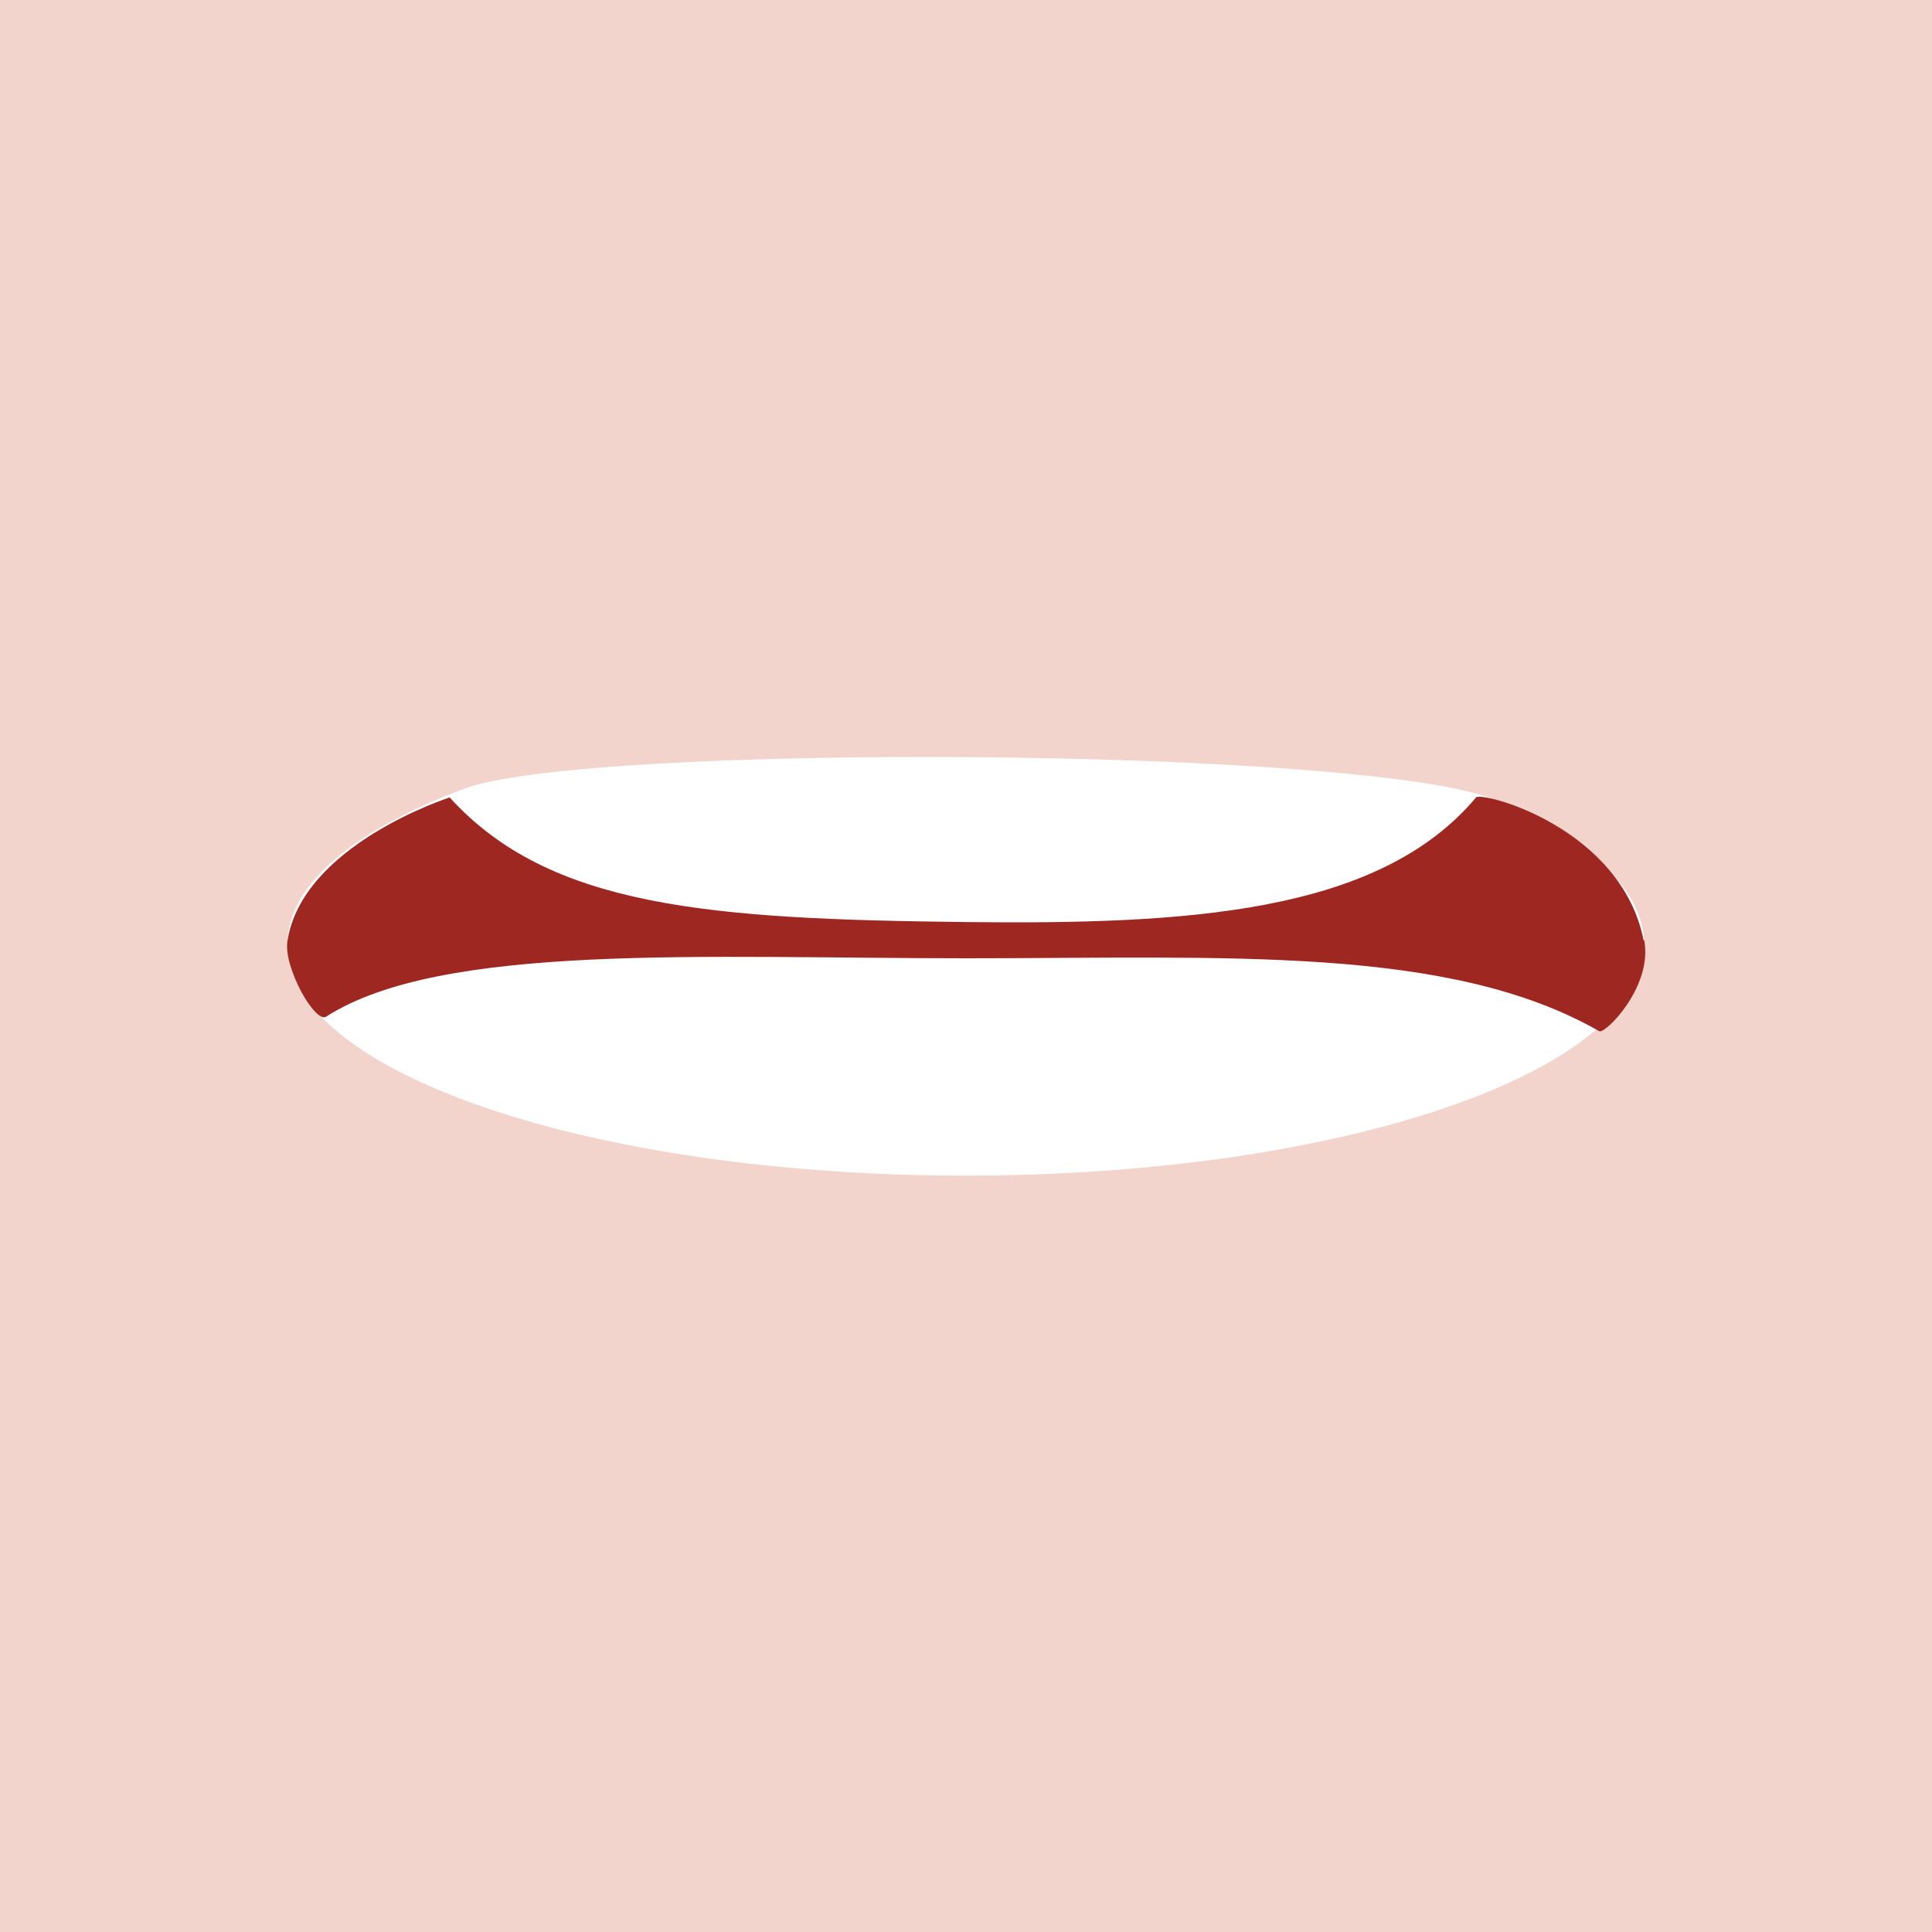
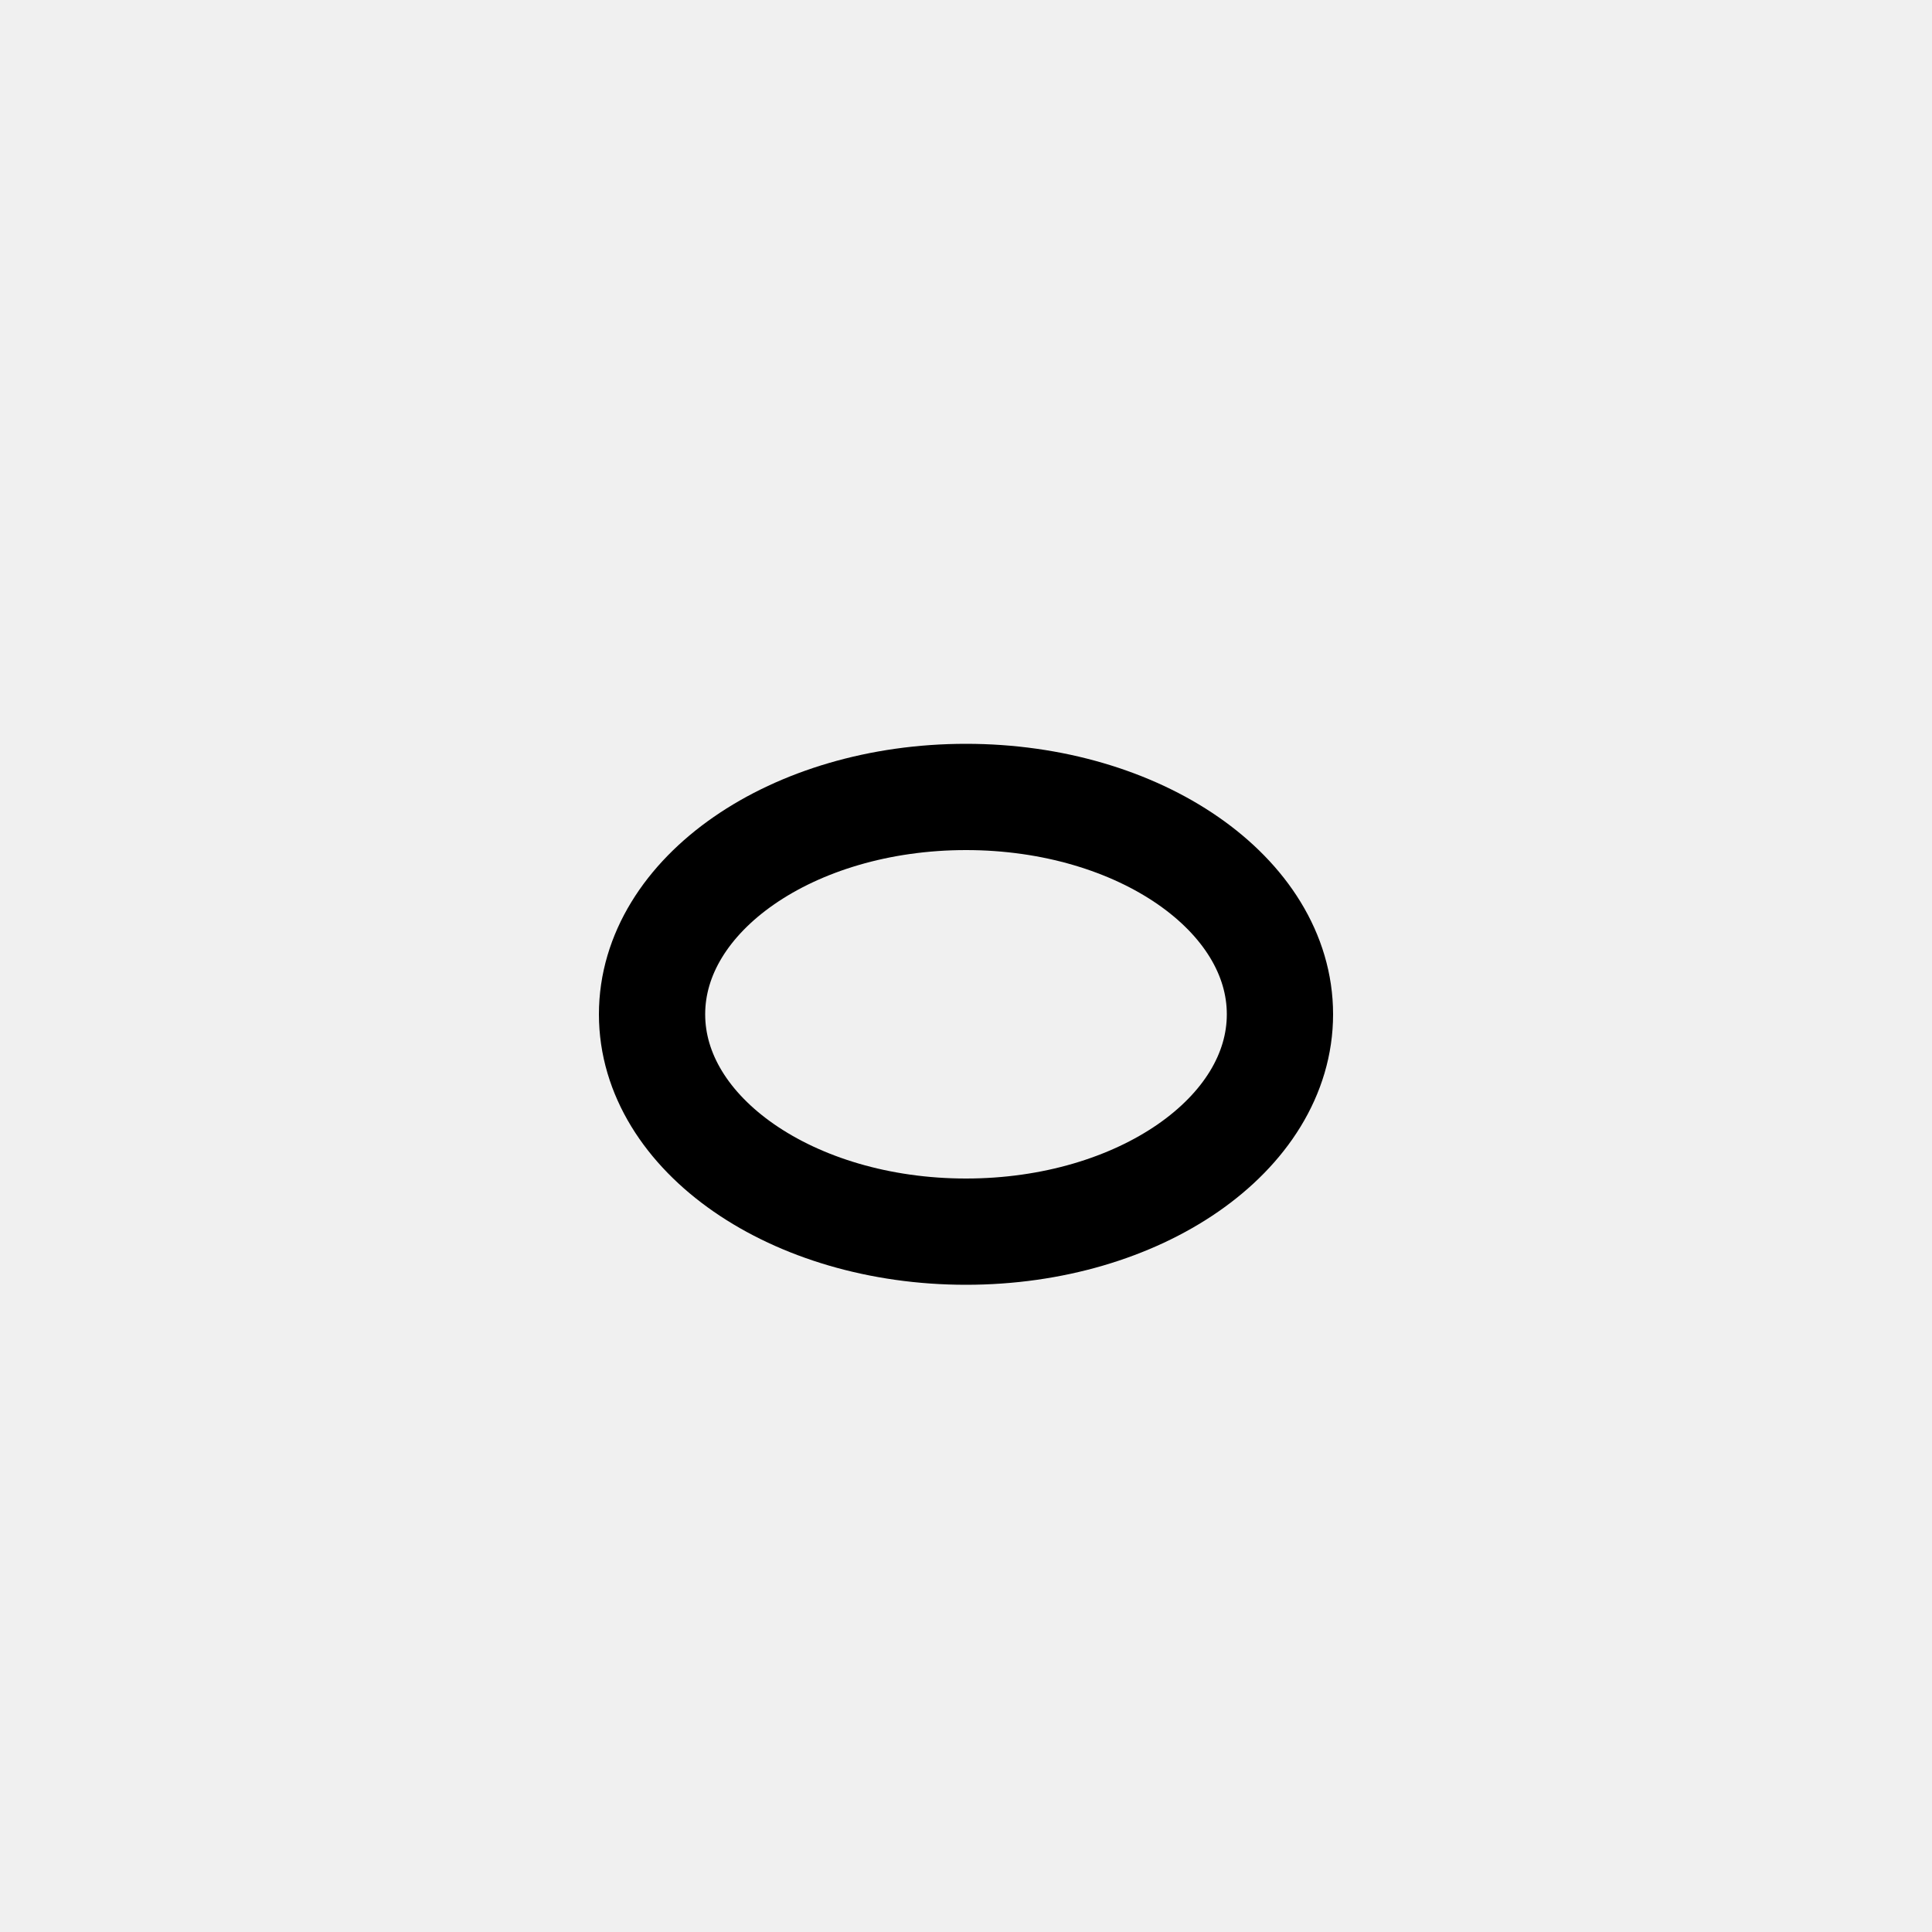
- <svg xmlns="http://www.w3.org/2000/svg" viewBox="0 0 40 40">
-   <g id="a" />
-   <g id="b">
-     <g id="c">
-       <rect width="40" height="40" fill="#f2d4cc" />
-       <g>
-         <path d="M34.04,19.55c0-1.13-1.14-2.16-3.06-2.98-2.57-1.1-18.8-1.2-21.37-.24-2.27,.85-3.66,1.98-3.66,3.22,0,2.65,6.29,4.79,14.04,4.79s14.04-2.14,14.04-4.79Z" fill="#fff" />
-         <path d="M34.03,19.47c-.47-2.35-3.36-3.09-3.47-2.96-2.03,2.42-6.04,2.63-10.57,2.58-5.3-.06-8.61-.3-10.68-2.58,0,0-3.06,.98-3.36,2.98-.08,.56,.58,1.7,.8,1.56,2.4-1.54,7.84-1.21,13.25-1.21s10-.27,13.11,1.51c.12,.07,1.12-.93,.93-1.89Z" fill="#9e2821" />
-       </g>
-     </g>
-   </g>
+ <svg xmlns="http://www.w3.org/2000/svg" viewBox="0 0 40 40" fill="none" stroke="currentColor" stroke-width="2.2" stroke-linecap="round" stroke-linejoin="round">
+   <ellipse cx="20" cy="21" rx="6.5" ry="4.5" />
</svg>
